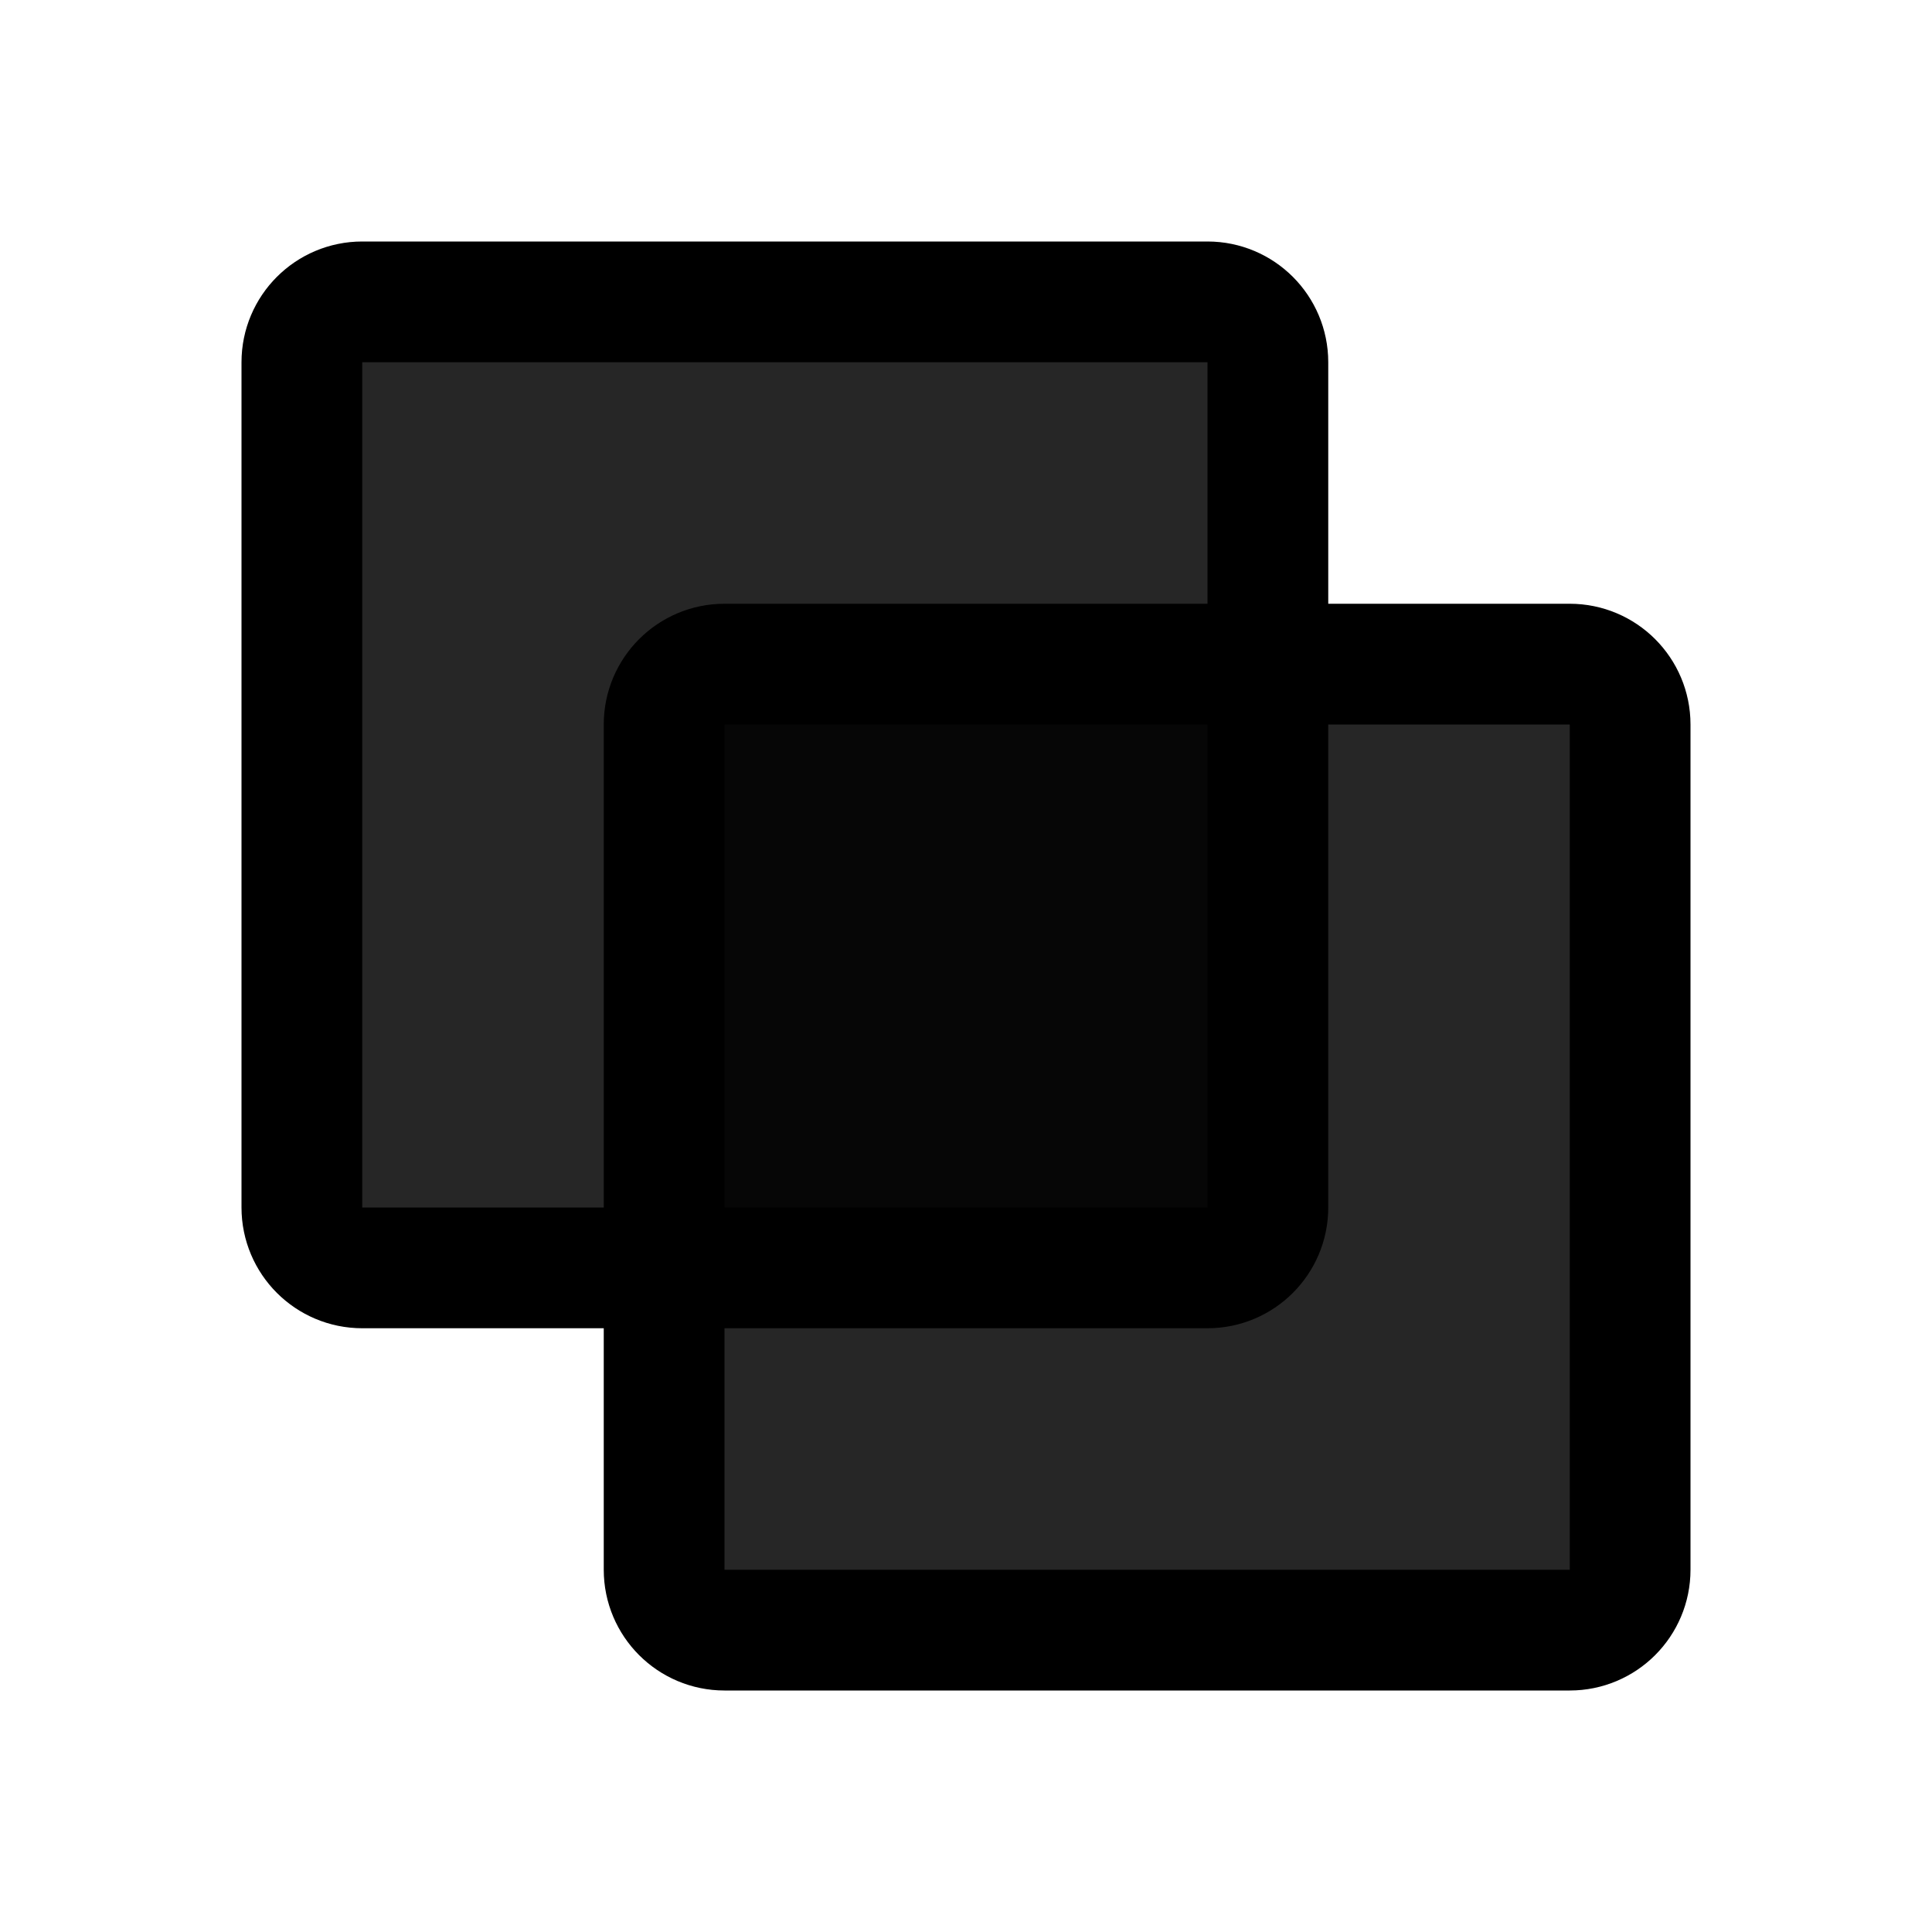
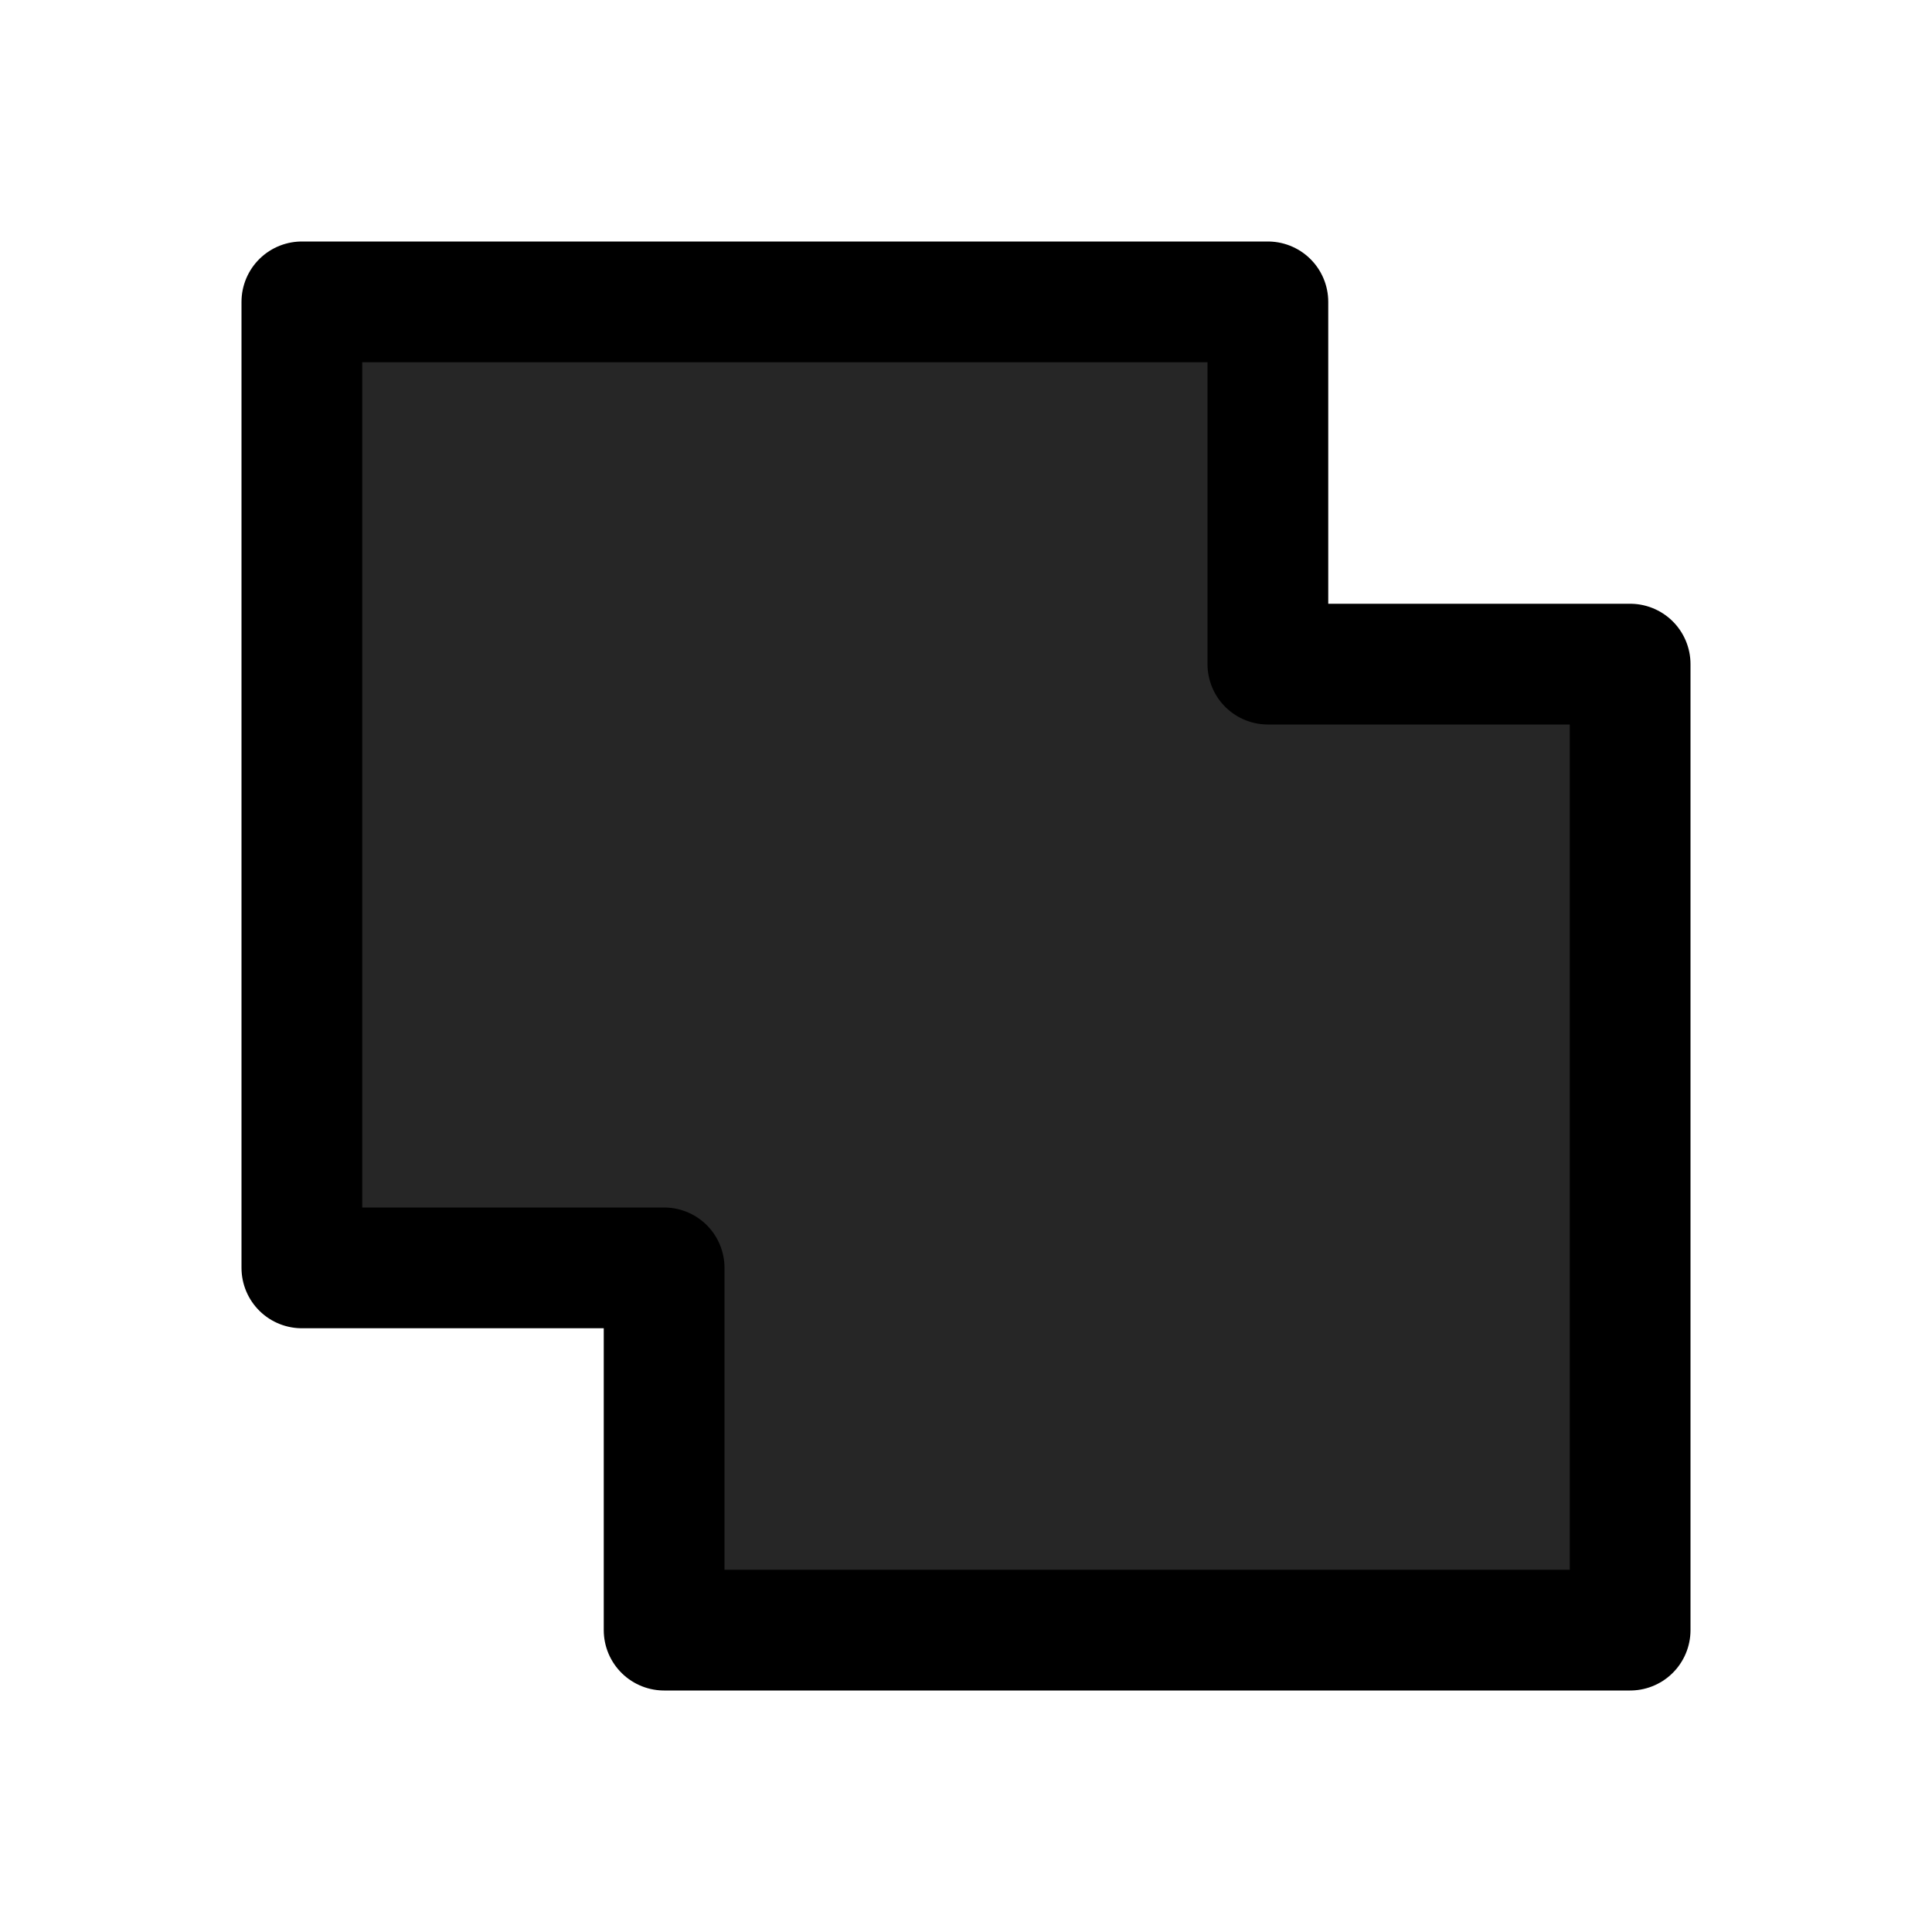
<svg xmlns="http://www.w3.org/2000/svg" width="32" height="32" viewBox="0 0 32 32" fill="none" stroke="currentColor" stroke-width="2" stroke-linecap="round" stroke-linejoin="round">
-   <rect x="5" y="5" width="16" height="16" rx="1" fill="currentColor" stroke="none" fill-opacity="0.85" />
-   <rect x="11" y="11" width="16" height="16" rx="1" fill="currentColor" stroke="none" fill-opacity="0.85" />
-   <rect x="5" y="5" width="16" height="16" rx="1" />
-   <rect x="11" y="11" width="16" height="16" rx="1" />
+   <path d="M5 5 H21 V11 H27 V27 H11 V21 H5 Z" fill="currentColor" stroke="none" fill-opacity="0.85" />
+   <path d="M5 5 H21 V11 H27 V27 H11 V21 H5 Z" />
</svg>
